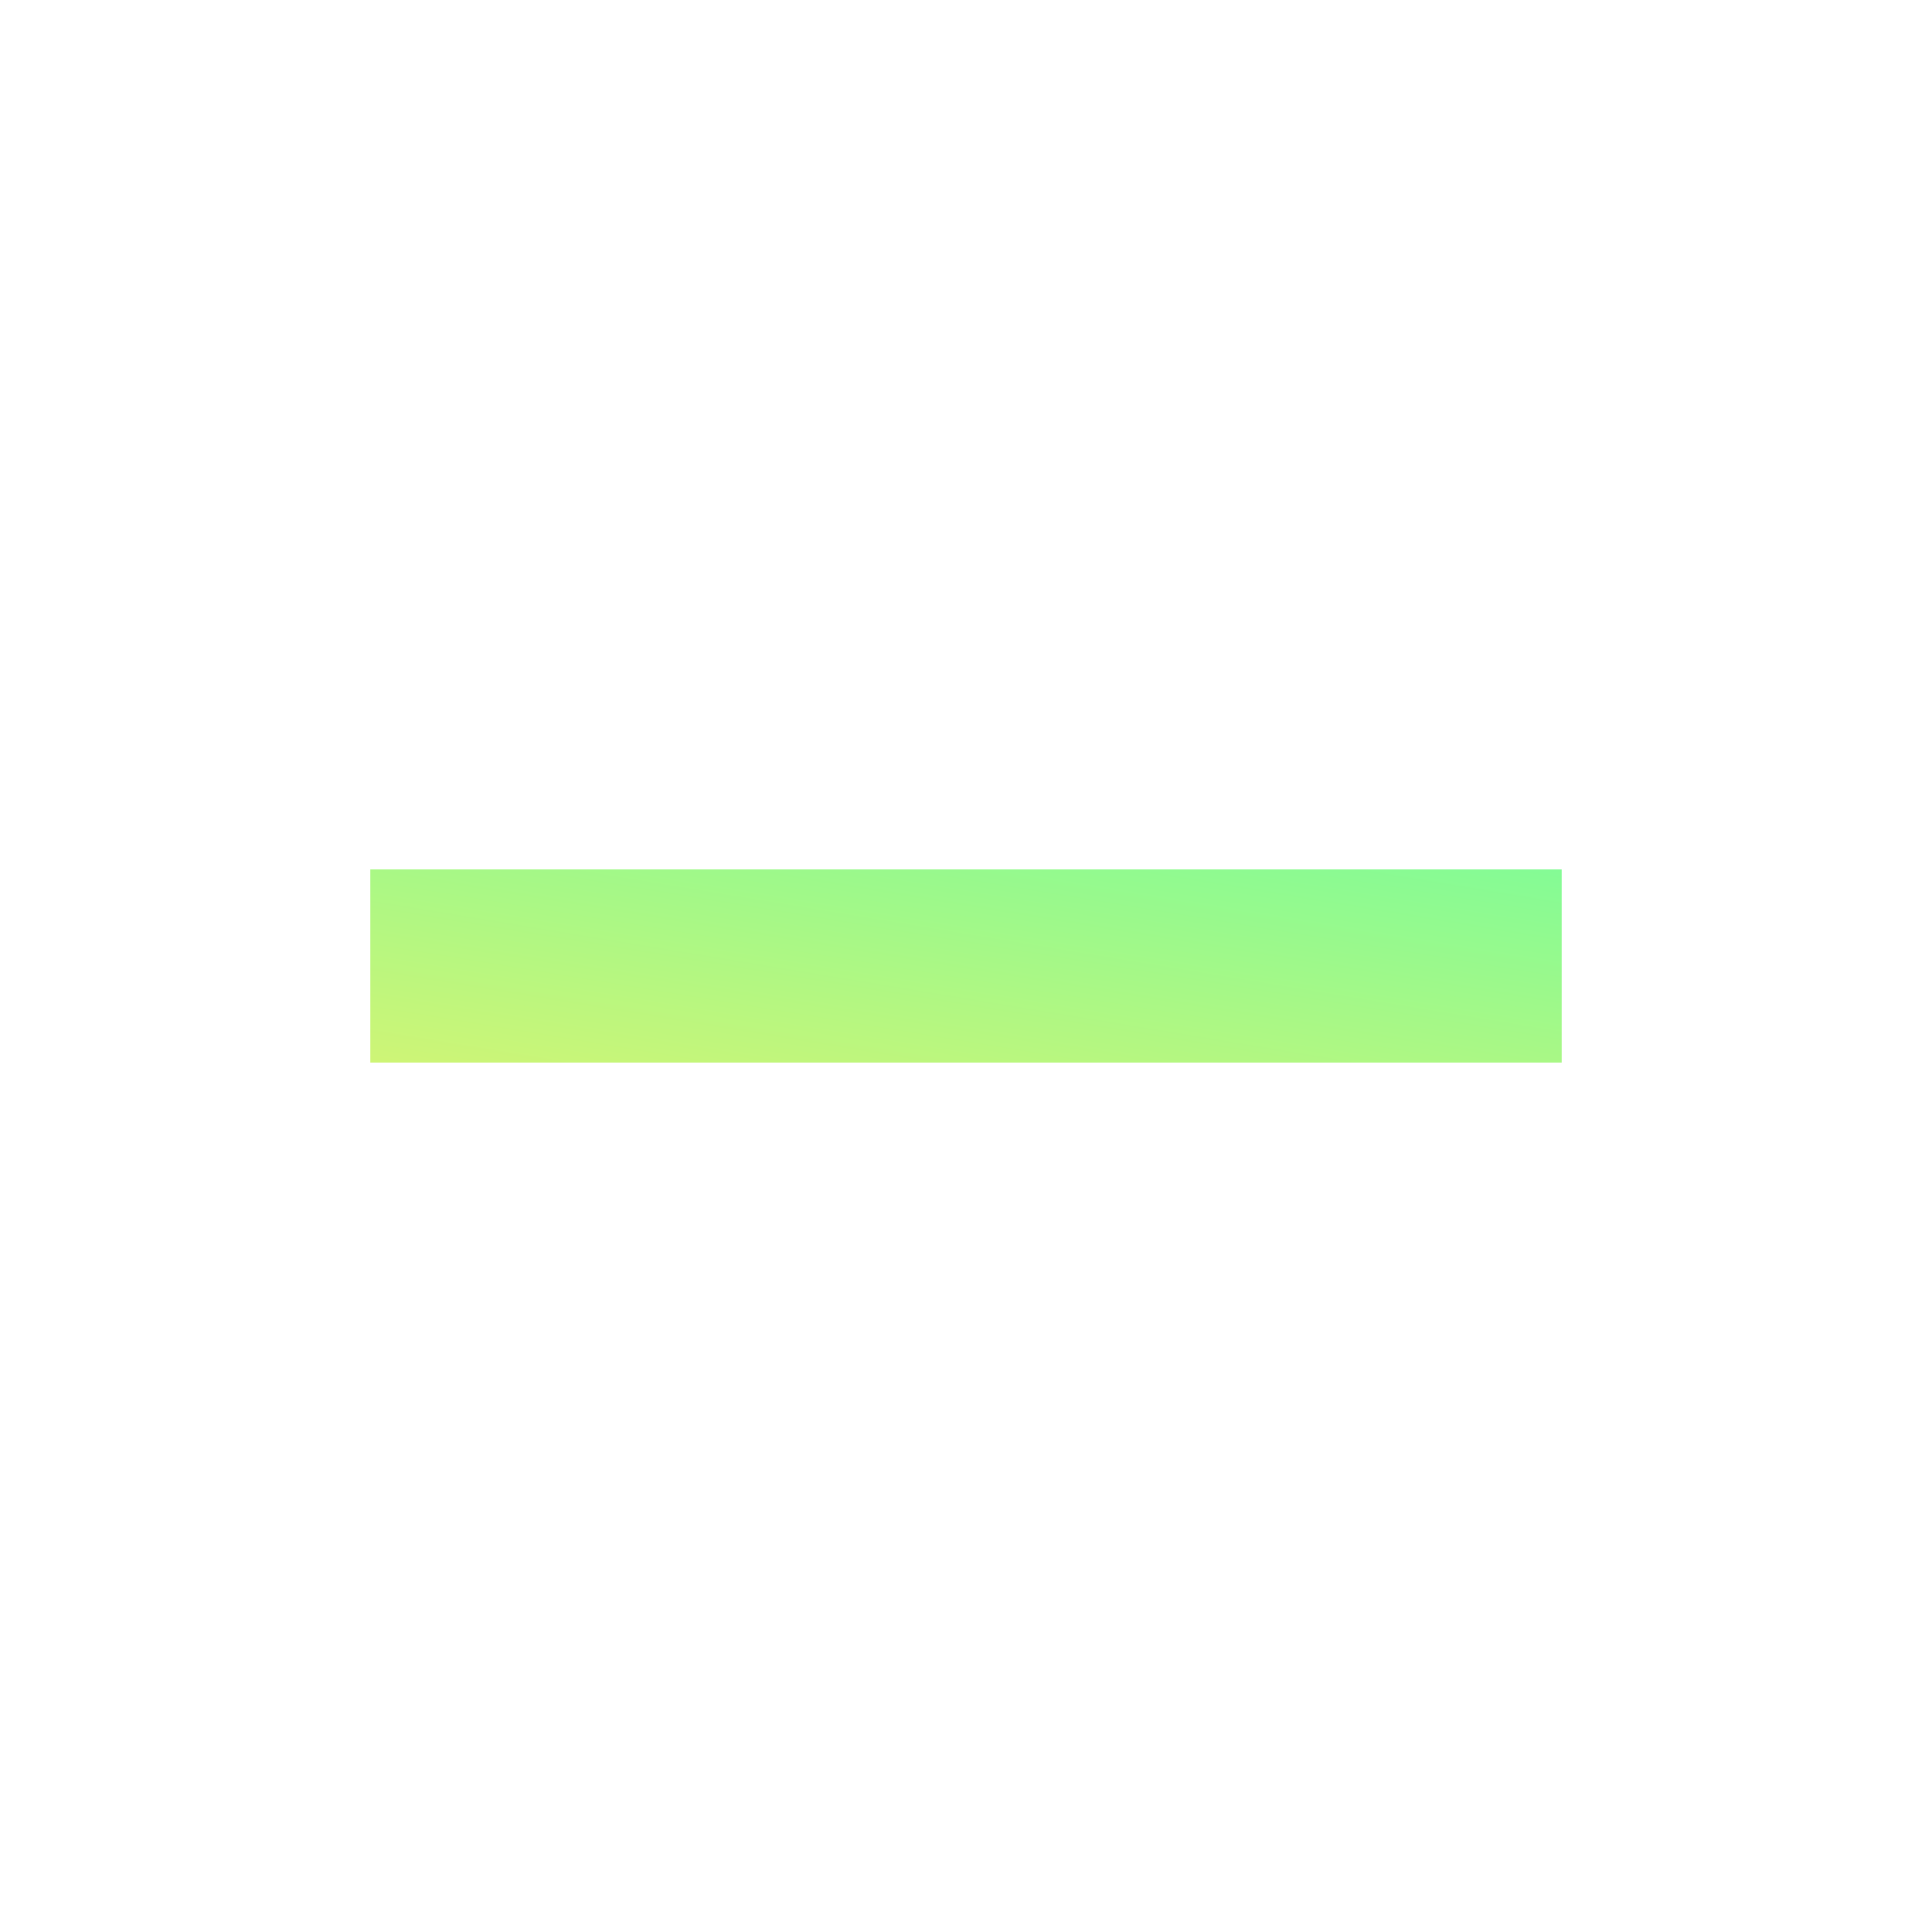
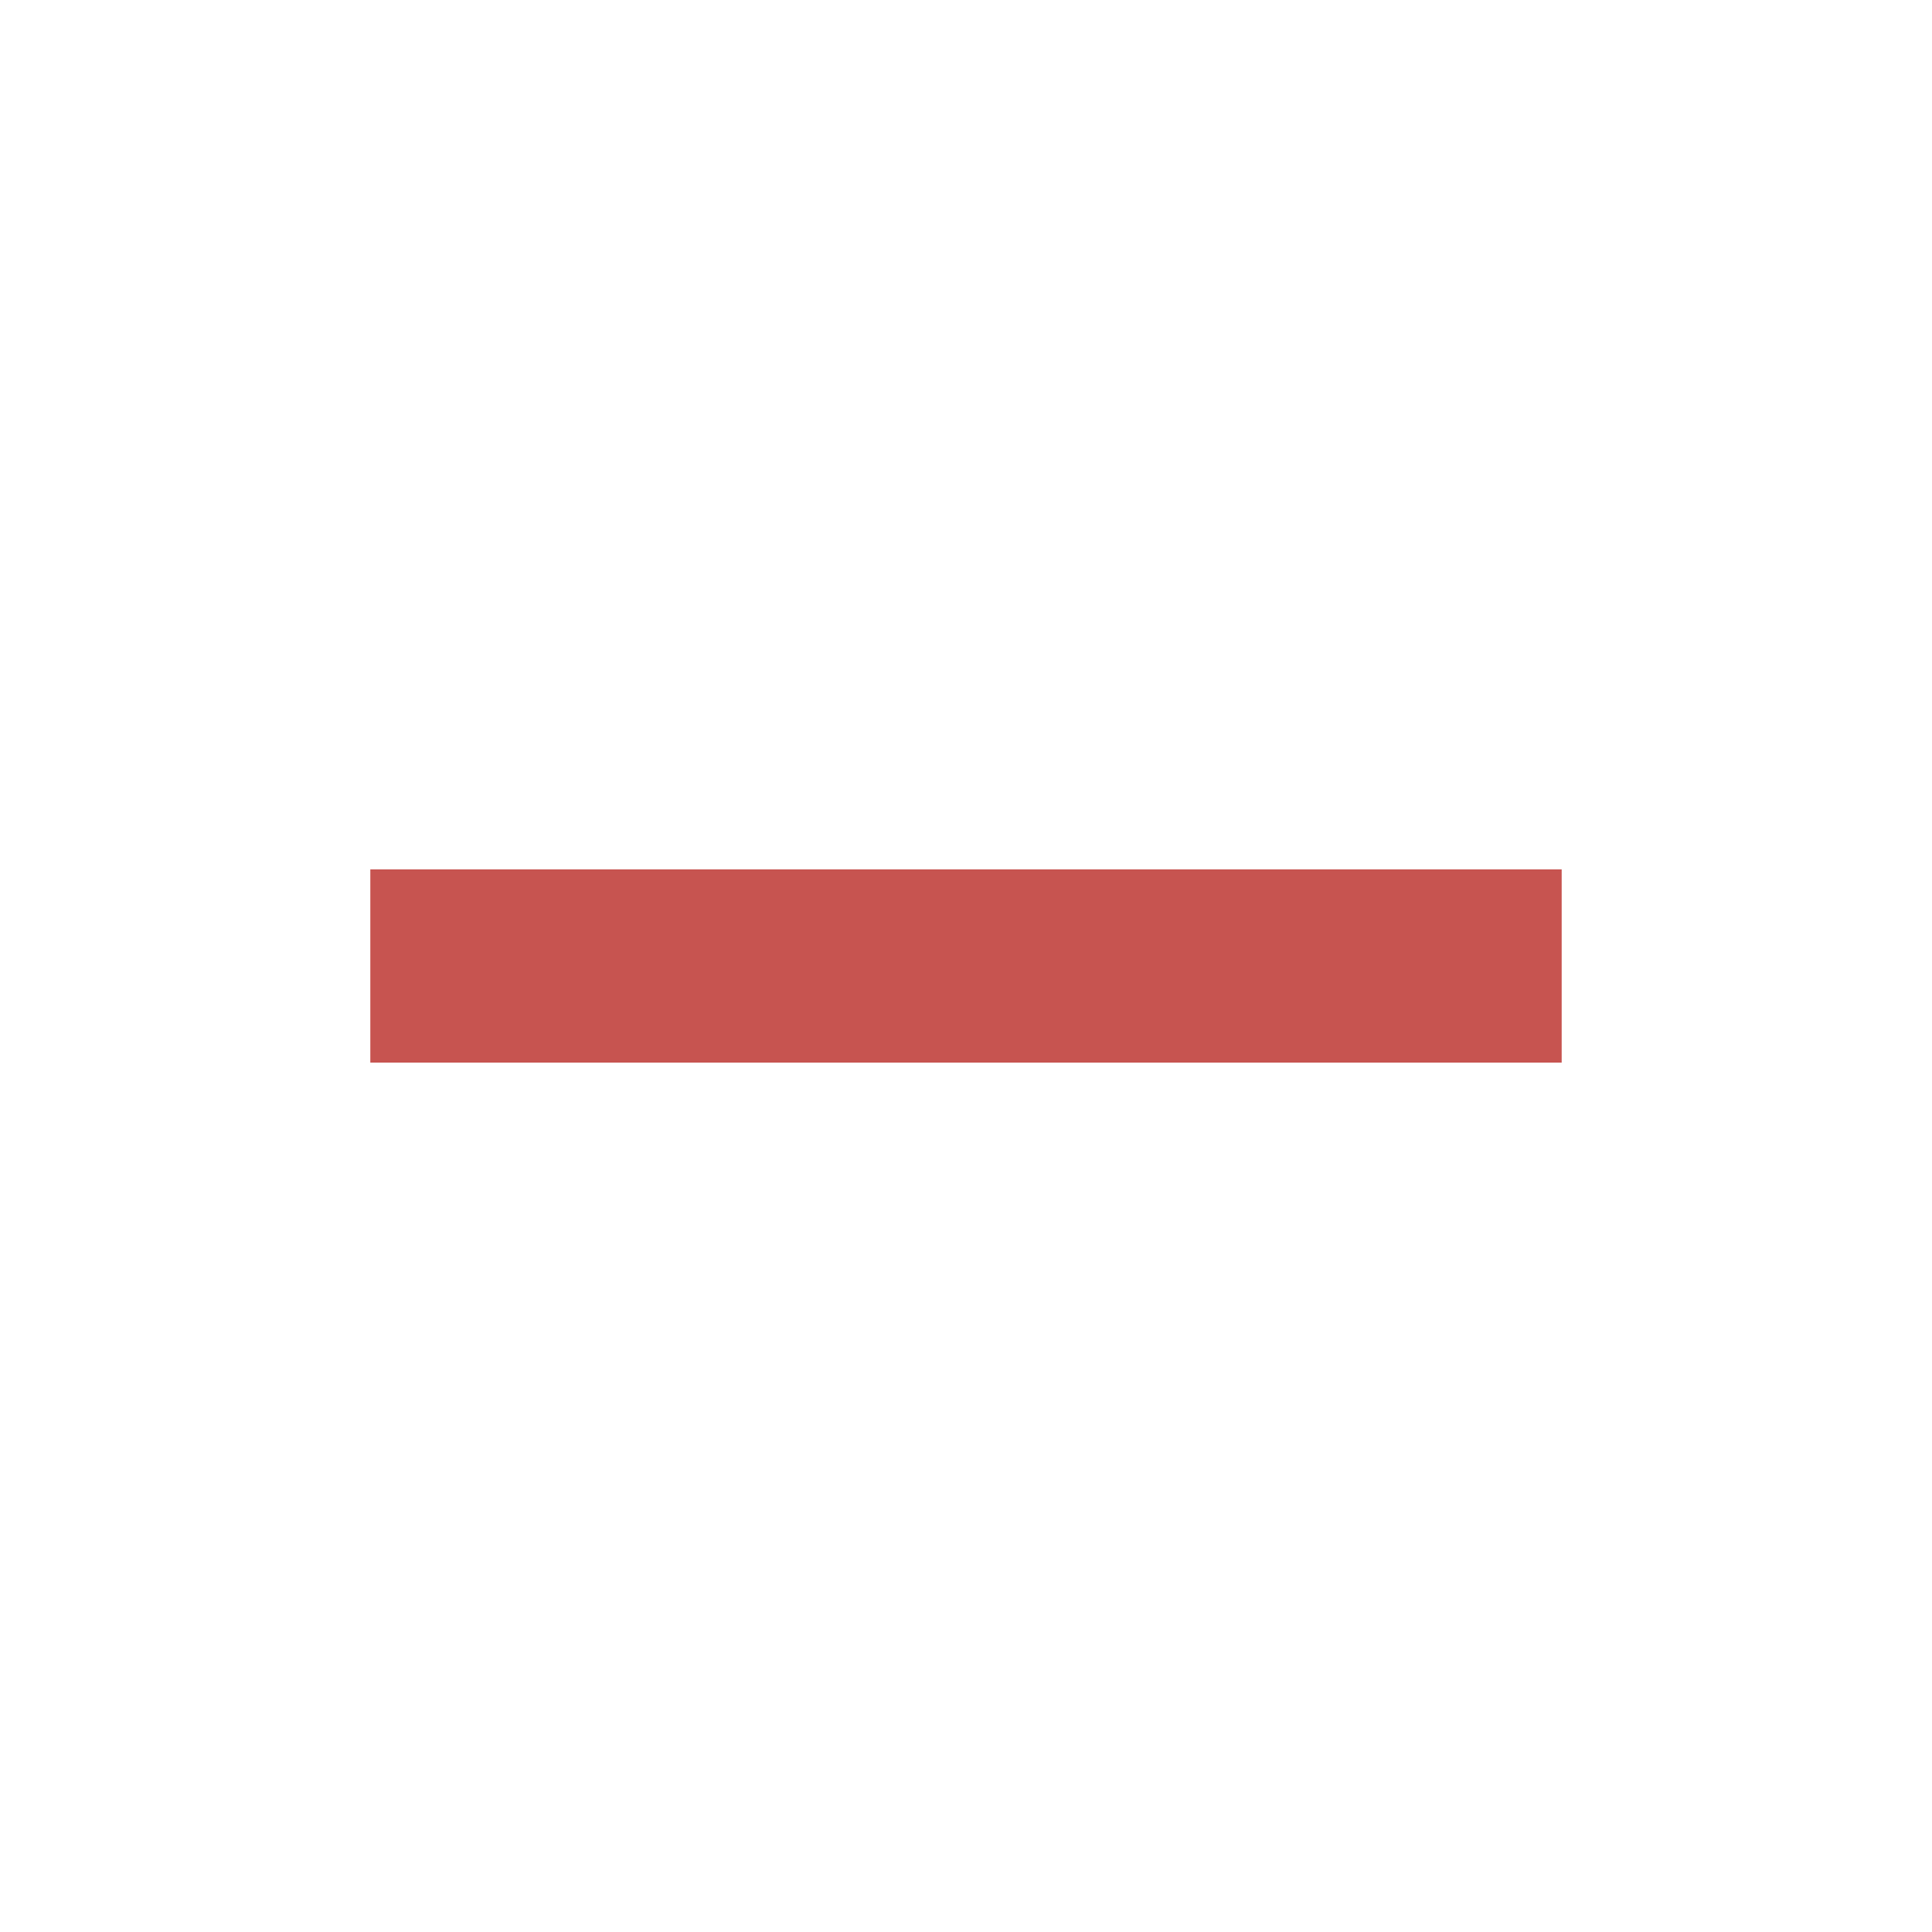
<svg xmlns="http://www.w3.org/2000/svg" height="40" width="40">
  <defs>
    <linearGradient id="grad1" x1="0%" y1="100%" x2="100%" y2="0%">
-       <stop offset="0%" style="stop-color:#cef576;stop-opacity:1" />
-       <stop offset="100%" style="stop-color:#84fb95;stop-opacity:1" />
+       <stop offset="0%" style="stop-color:#c75450;stop-opacity:1" />
+       <stop offset="100%" style="stop-color:#c75450;stop-opacity:1" />
    </linearGradient>
  </defs>
  <path fill="url(#grad1)" d="M7.667 22V18H32.333V22Z" />
</svg>
